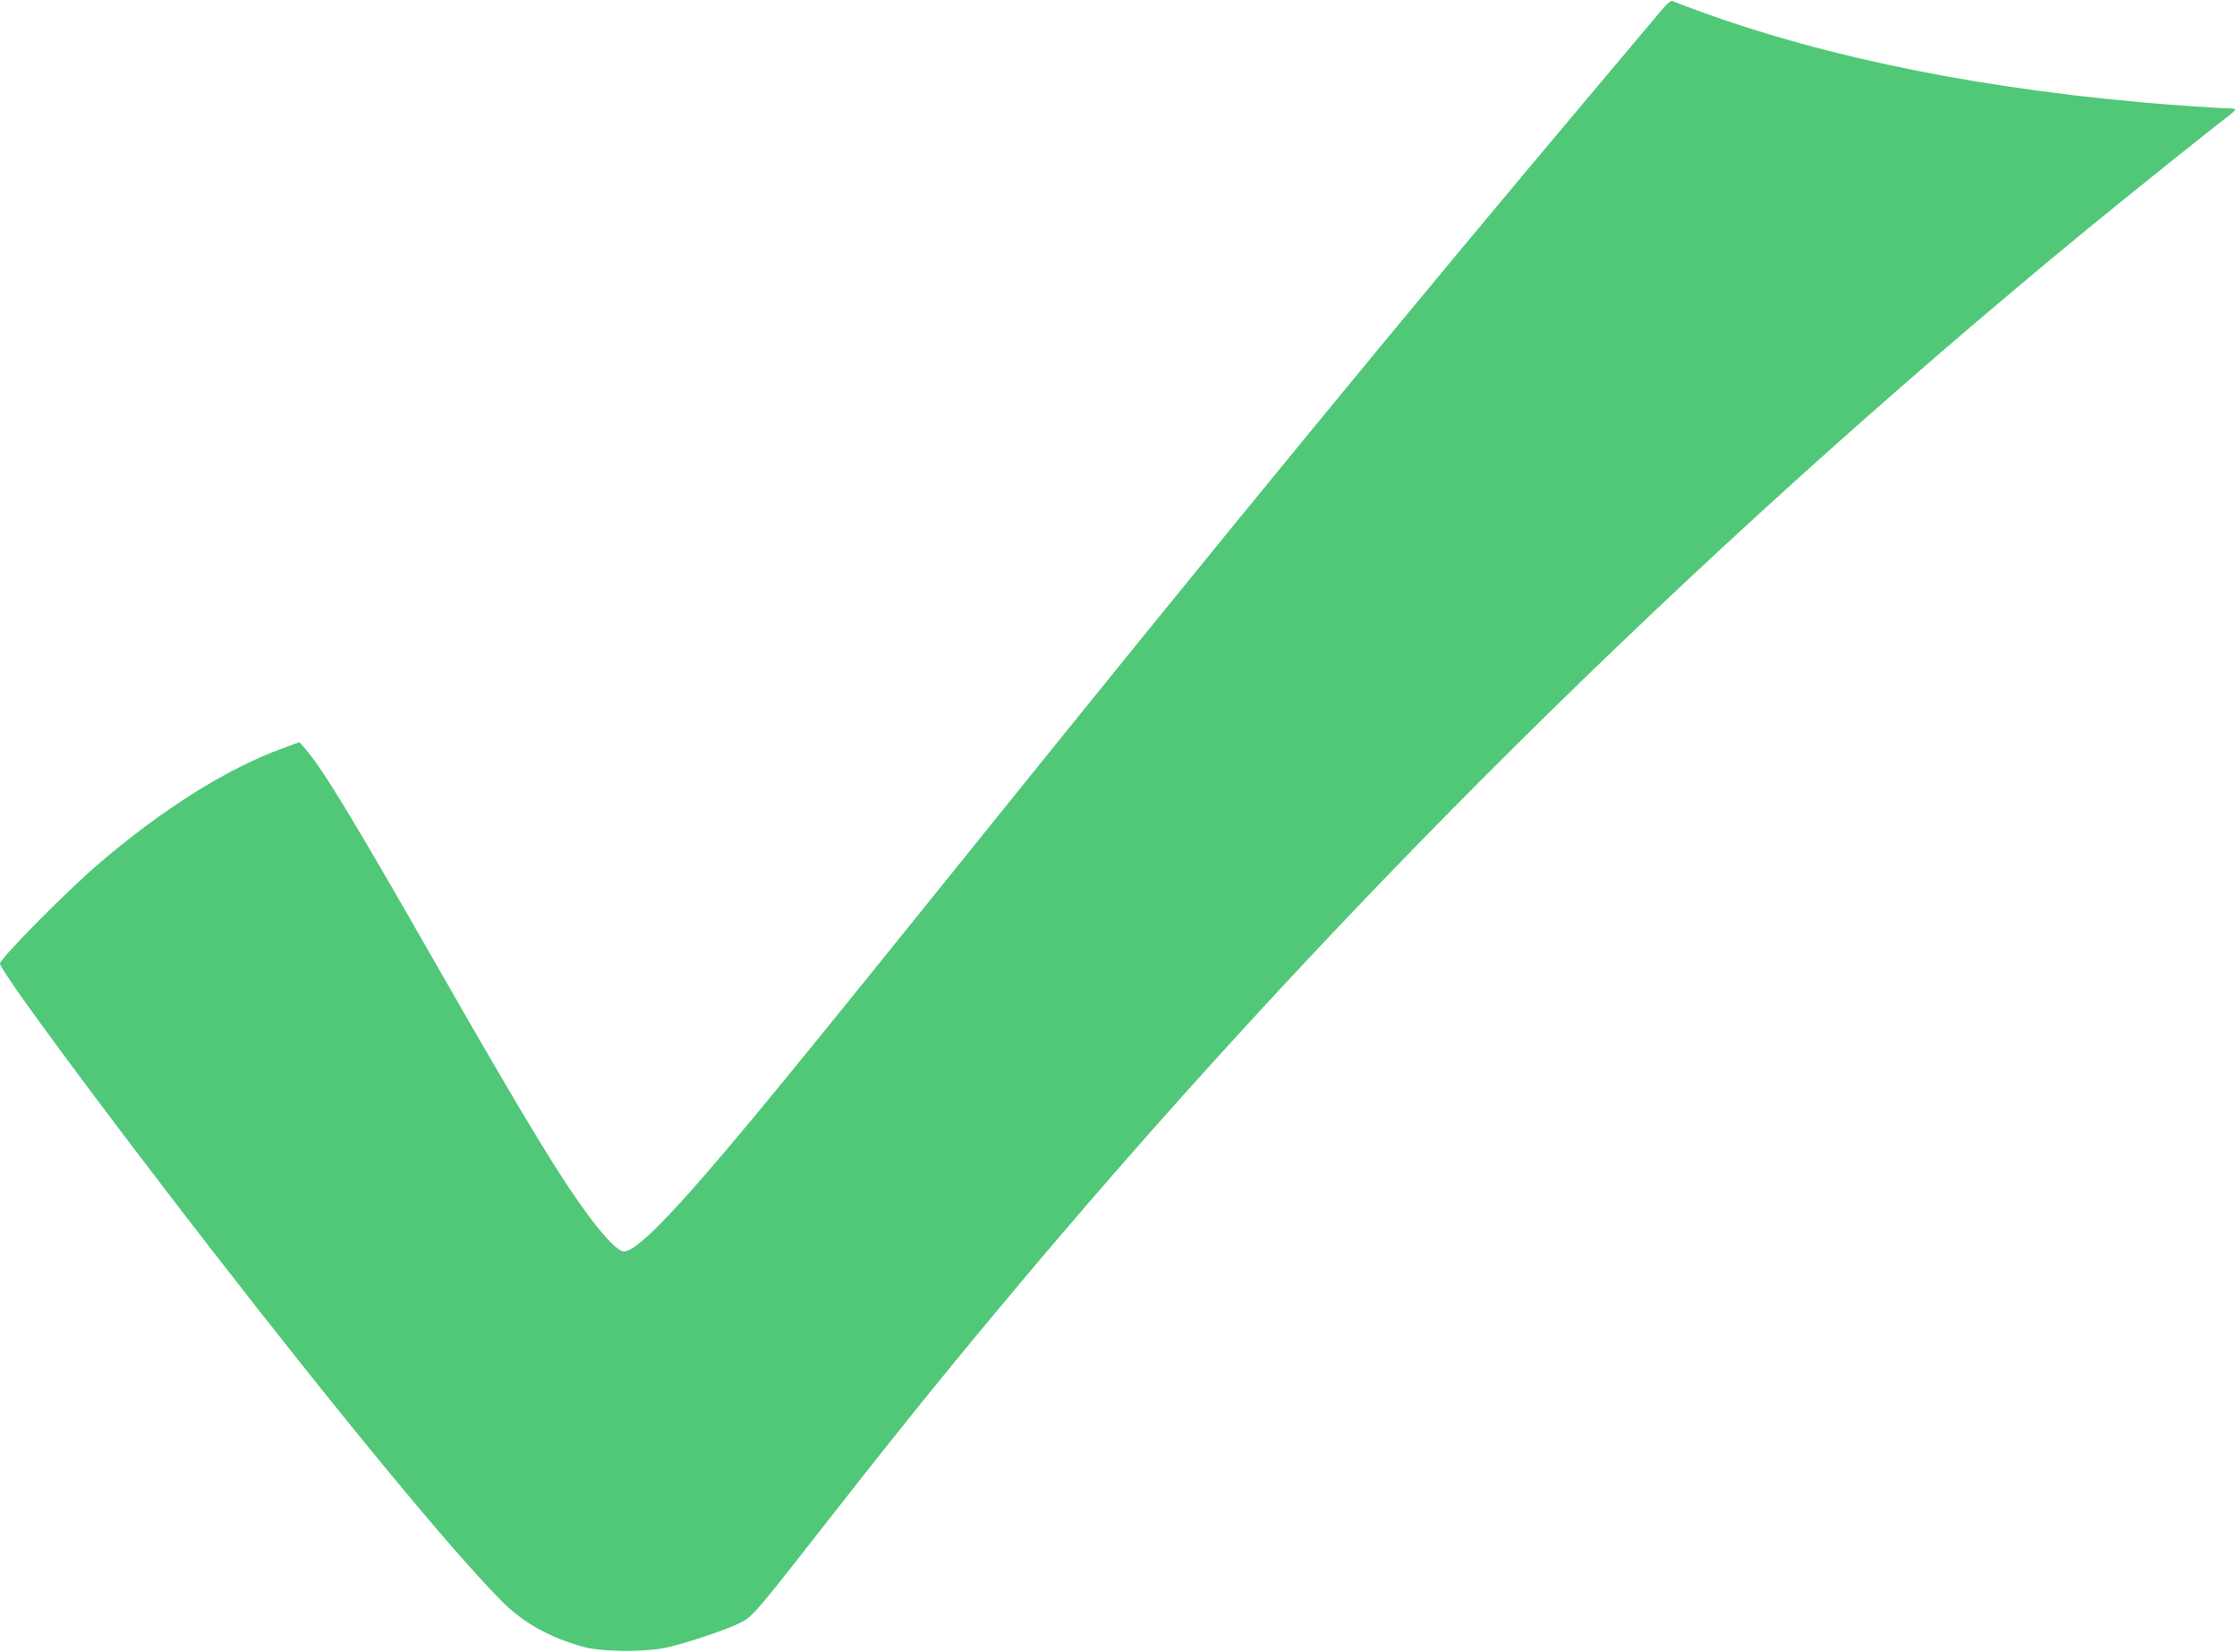
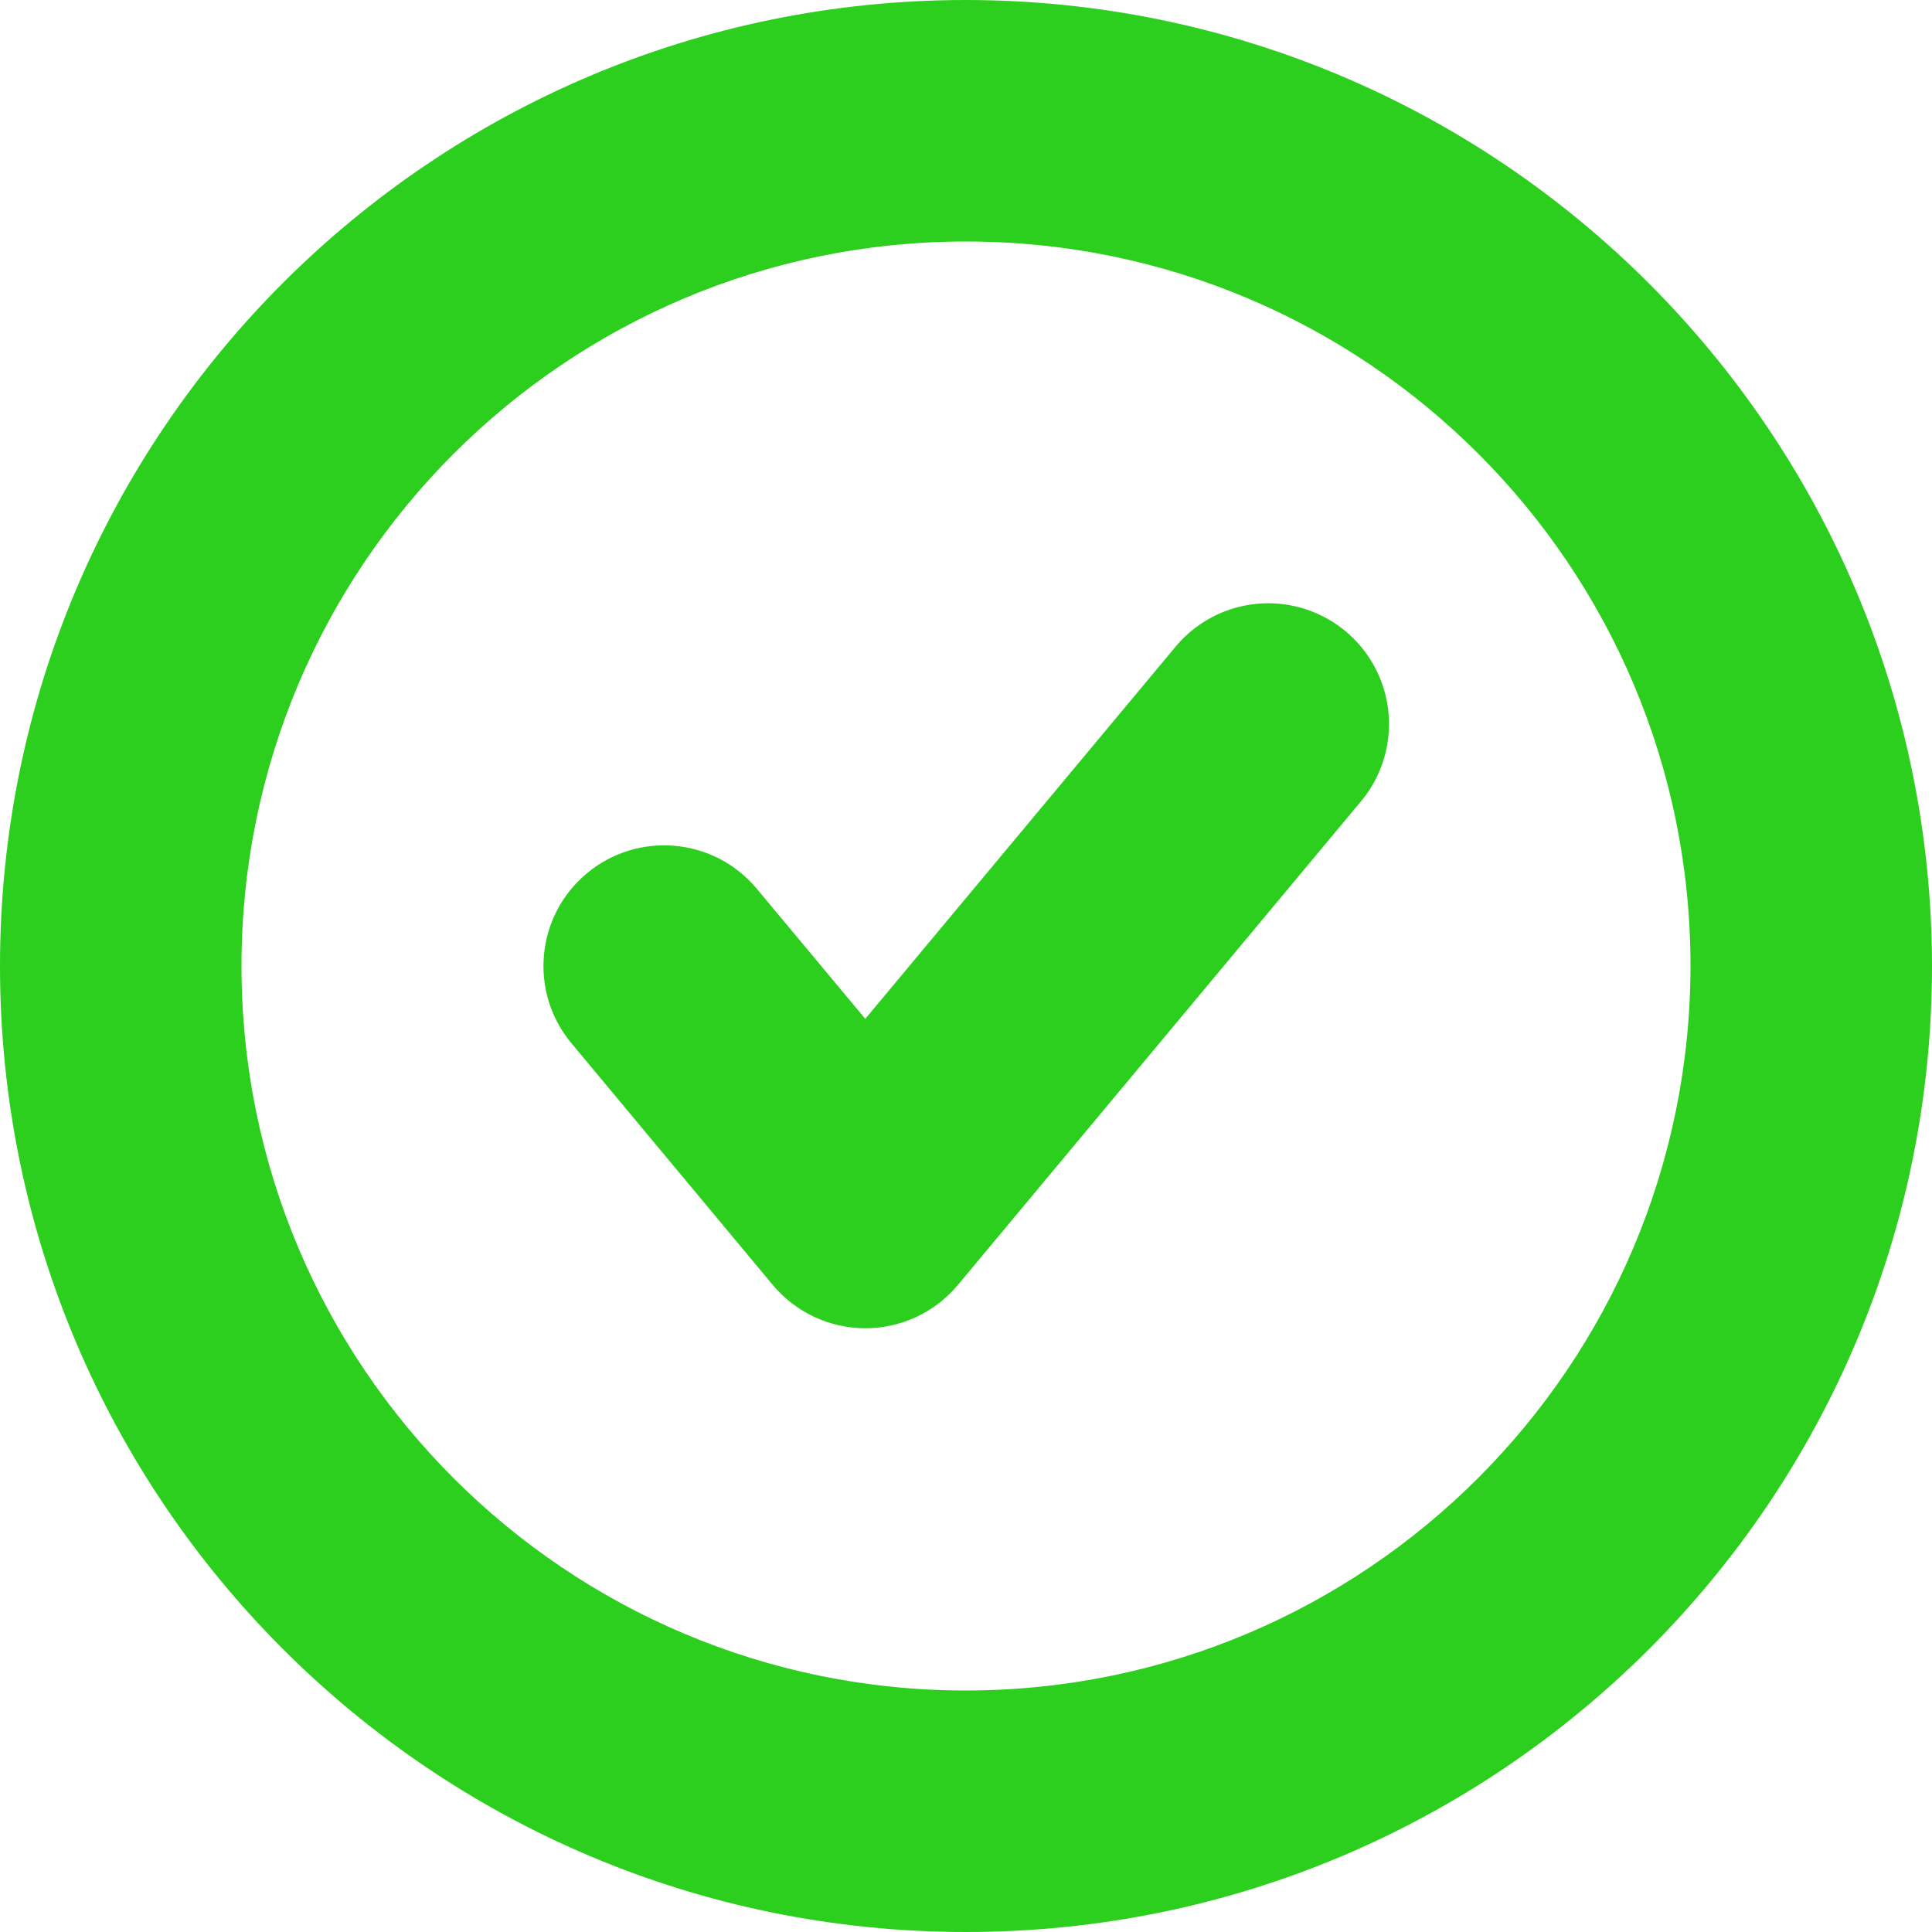
- <svg xmlns="http://www.w3.org/2000/svg" version="1.0" width="1280pt" height="945pt" viewBox="0 0 1280 945" preserveAspectRatio="xMidYMid meet">
-   <rect width="100%" height="100%" fill="none" />
-   <g transform="translate(0,945) scale(0.1,-0.1)" fill="#50C878" stroke="none">
-     <path d="M9499 9382 c-31 -37 -181 -215 -334 -397 -1091 -1294 -2177 -2616 -3585 -4365 -746 -926 -1002 -1242 -1272 -1568 -442 -532 -664 -762 -738 -762 -31 0 -102 71 -195 195 -164 218 -370 557 -875 1440 -488 854 -655 1128 -752 1239 l-35 40 -92 -34 c-319 -115 -692 -349 -1061 -666 -187 -161 -560 -539 -560 -567 0 -40 577 -820 1199 -1622 761 -981 1385 -1736 1670 -2024 124 -125 276 -210 469 -263 105 -29 347 -31 472 -5 102 22 319 93 412 136 77 35 94 55 378 416 498 637 740 938 1100 1370 1848 2220 3966 4322 6242 6193 211 173 723 584 801 642 25 19 47 38 47 43 0 4 -15 7 -33 7 -55 0 -343 20 -517 36 -1030 93 -1937 289 -2670 578 -10 4 -33 -16 -71 -62z" />
+ <svg xmlns="http://www.w3.org/2000/svg" fill="#2ccf1d" width="800px" height="800px" viewBox="0 0 96 96">
+   <g>
+     <path d="M58.395,32.156,42.996,50.625l-5.391-6.463a5.995,5.995,0,1,0-9.211,7.676l9.996,12a5.991,5.991,0,0,0,9.211.006l20.004-24a5.999,5.999,0,1,0-9.211-7.688Z" />
+     <path d="M48,0A48,48,0,1,0,96,48,48.051,48.051,0,0,0,48,0Zm0,84A36,36,0,1,1,84,48,36.039,36.039,0,0,1,48,84Z" />
  </g>
</svg>
